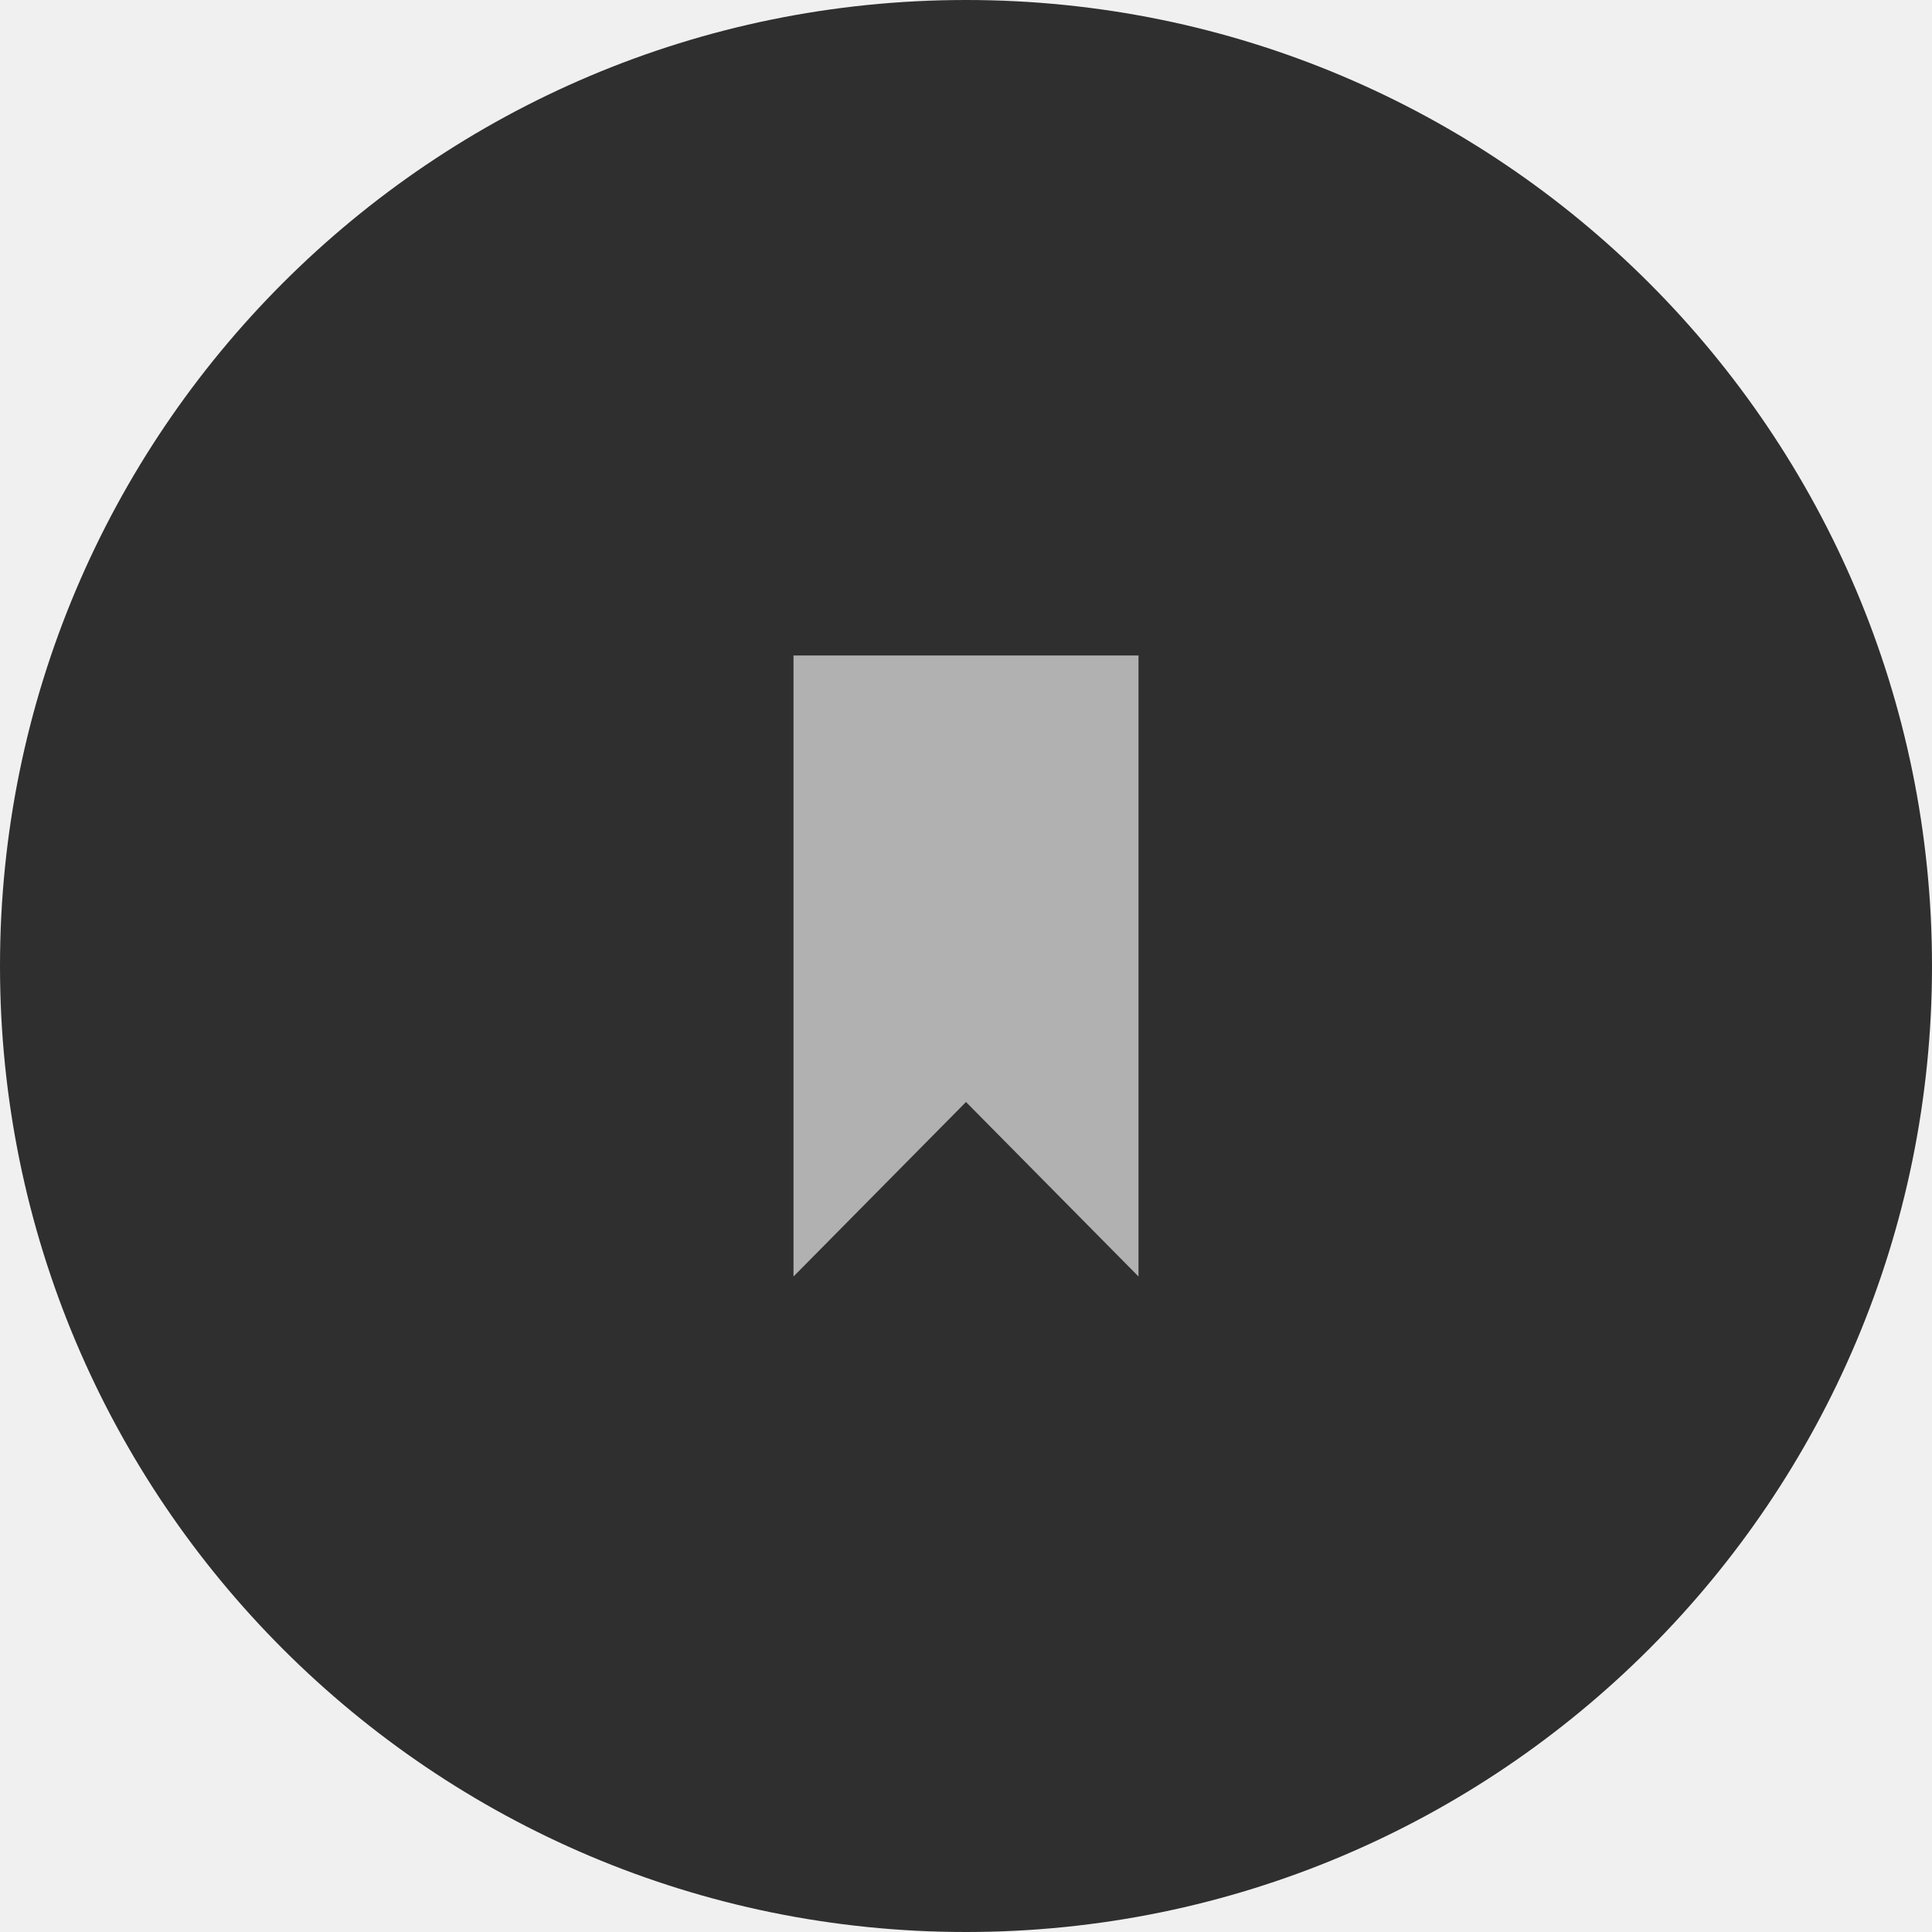
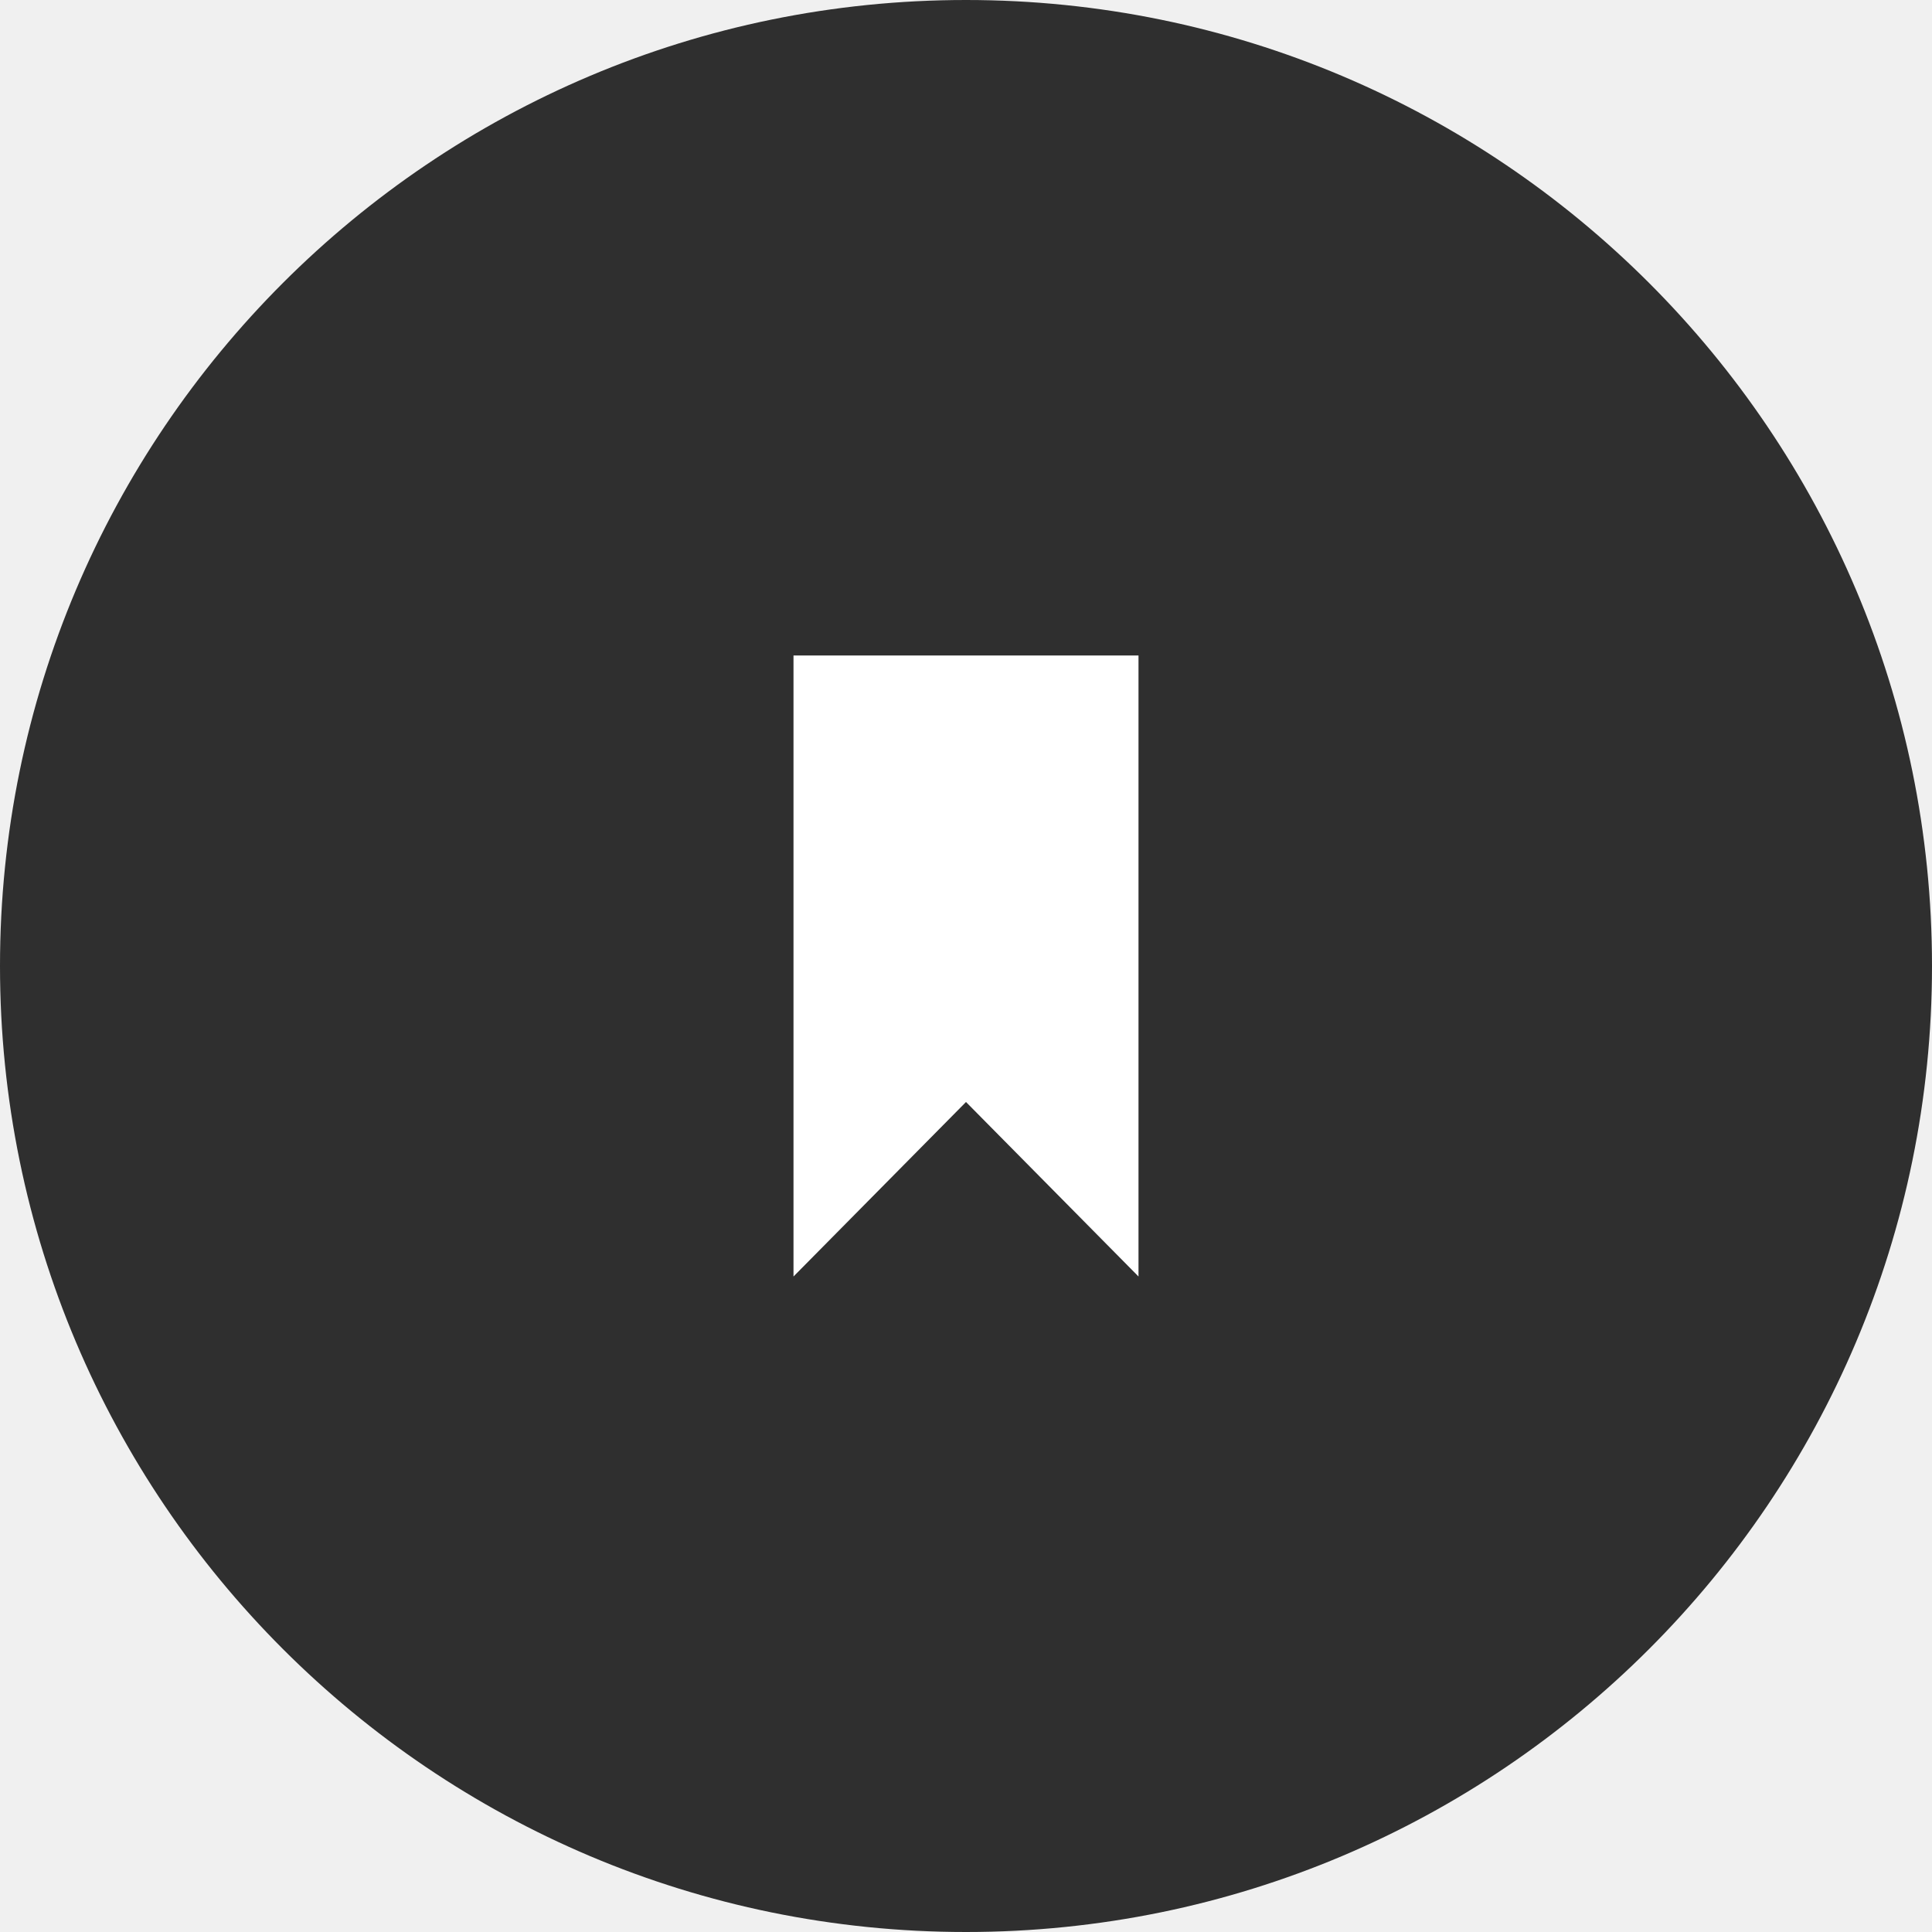
<svg xmlns="http://www.w3.org/2000/svg" width="56" height="56">
  <g fill="none" fill-rule="evenodd">
    <circle fill="#2F2F2F" cx="28" cy="28" r="28" />
-     <path fill="#B1B1B1" d="M23 19v18l5-5.058L33 37V19z" />
+     <path fill="#FFF" d="M23 19v18l5-5.058L33 37V19z" />
  </g>
</svg>
